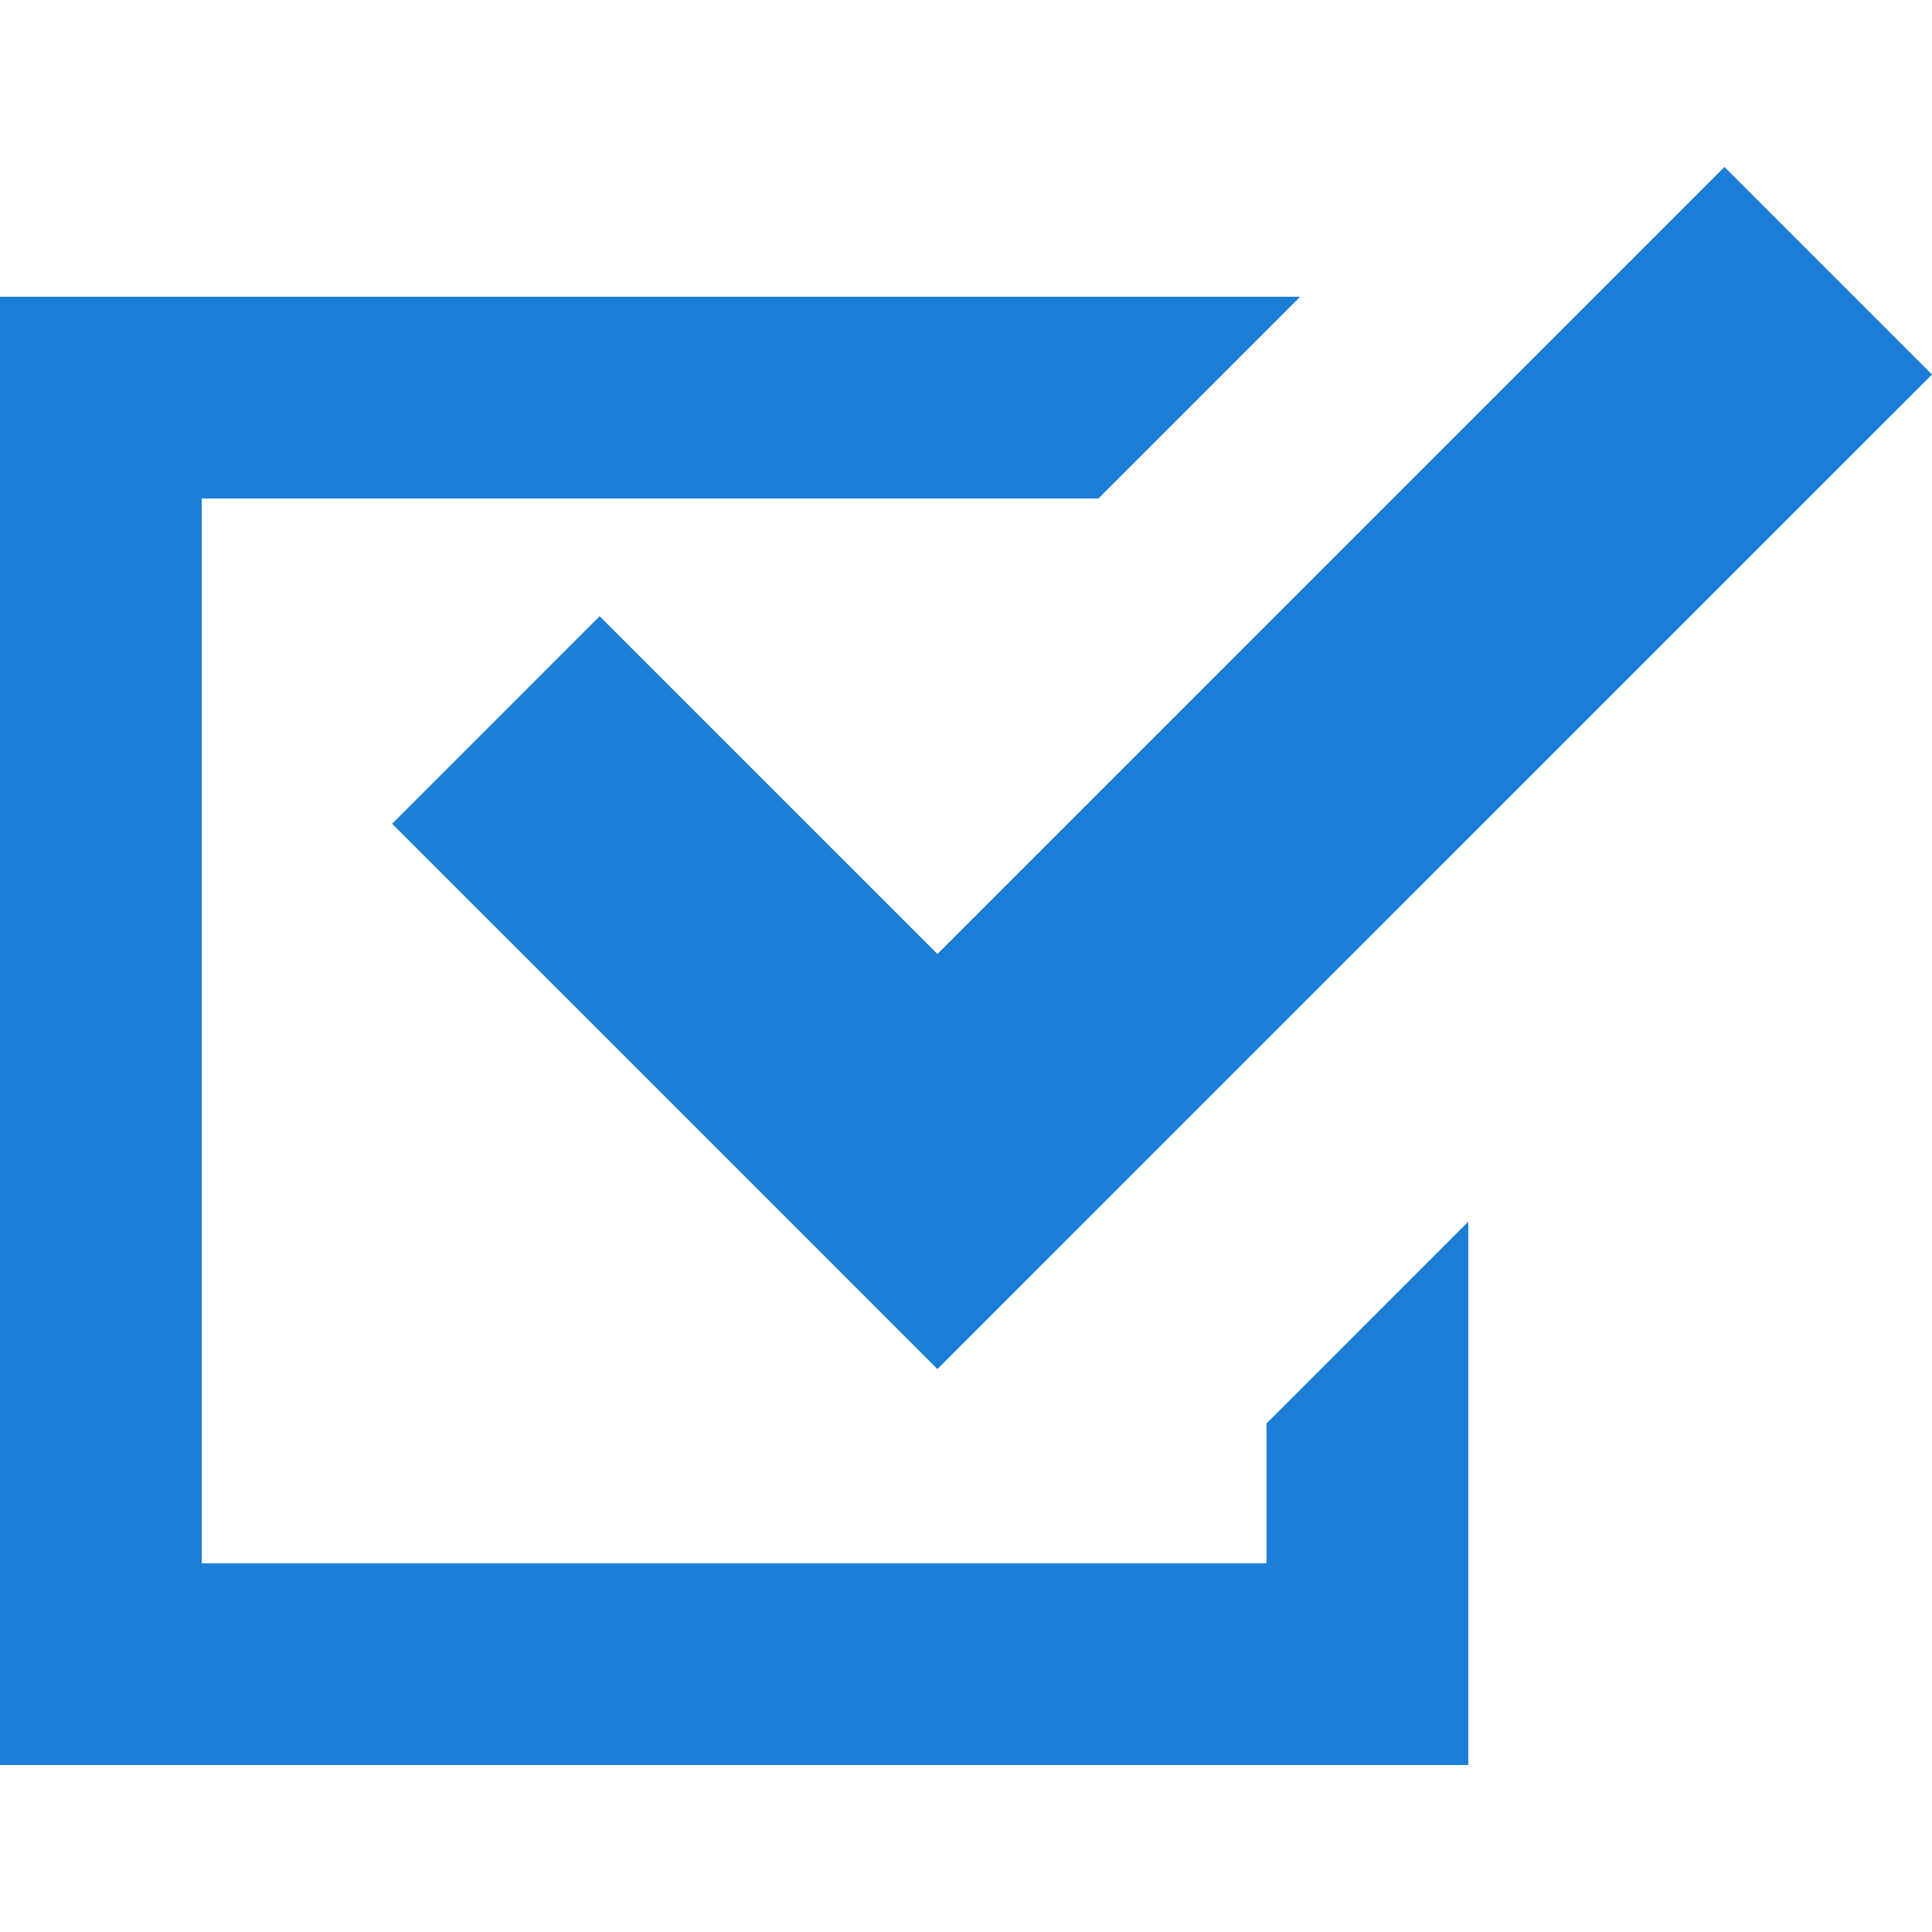
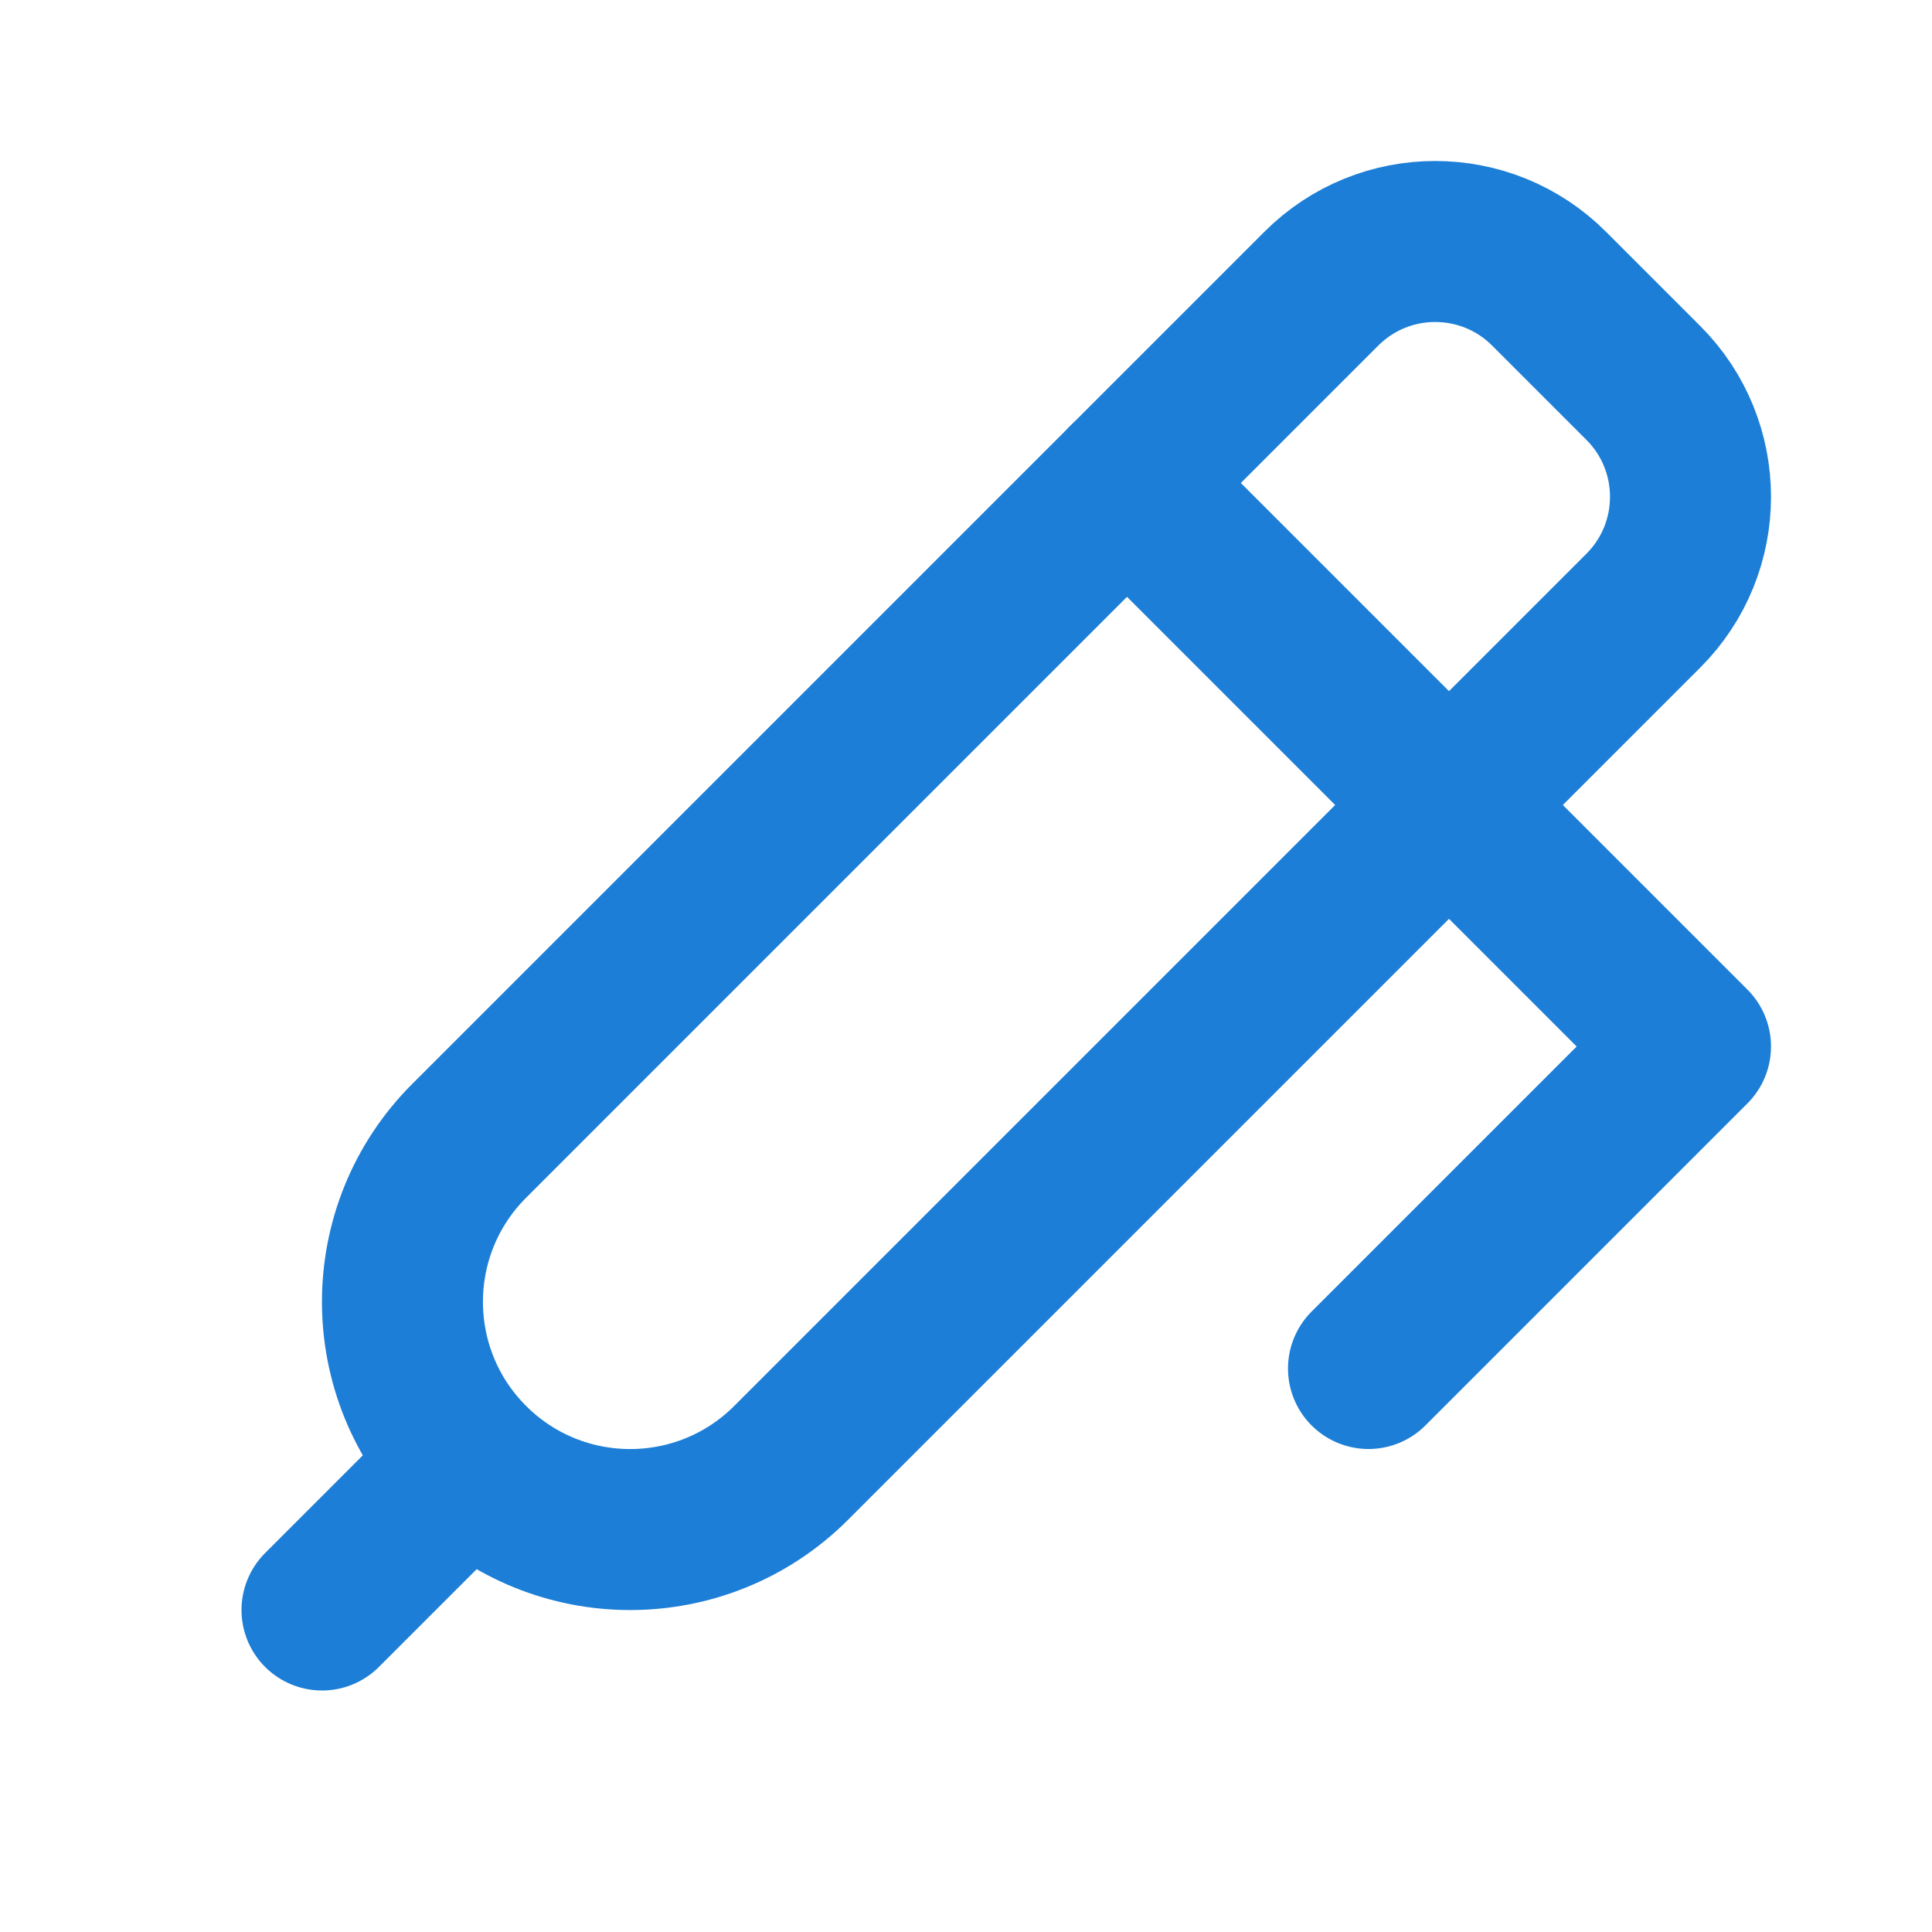
- <svg xmlns="http://www.w3.org/2000/svg" version="1.1" id="_x32_" x="0px" y="0px" viewBox="0 0 512 512" style="width: 256px; height: 256px; opacity: 1;" xml:space="preserve">
-   <style type="text/css">
- 	.st0{fill:#1c7ed6;}
- </style>
-   <g>
-     <polygon class="st0" points="335.644,414.285 53.466,414.285 53.466,132.107 291.098,132.107 344.564,78.64 0,78.64 0,467.751    389.106,467.751 389.106,441.018 389.106,323.746 335.644,377.213  " style="fill: #1c7ed6;" />
-     <polygon class="st0" points="158.903,163.312 103.914,218.311 193.434,307.822 248.423,362.82 303.412,307.822 512,99.247    457.002,44.249 248.431,252.823  " style="fill: #1c7ed6;" />
-   </g>
+ <svg xmlns="http://www.w3.org/2000/svg" class="icon icon-tabler icon-tabler-ballpen" width="24" height="24" viewBox="0 0 24 24" stroke-width="2" stroke="#1c7ed6" fill="none" stroke-linecap="round" stroke-linejoin="round">
+   <path stroke="none" d="M0 0h24v24H0z" fill="none" />
+   <path d="M14 6l7 7l-4 4" fill="none" />
+   <path d="M5.828 18.172a2.828 2.828 0 0 0 4 0l10.586 -10.586a2 2 0 0 0 0 -2.829l-1.171 -1.171a2 2 0 0 0 -2.829 0l-10.586 10.586a2.828 2.828 0 0 0 0 4z" />
+   <path d="M4 20l1.768 -1.768" />
</svg>
